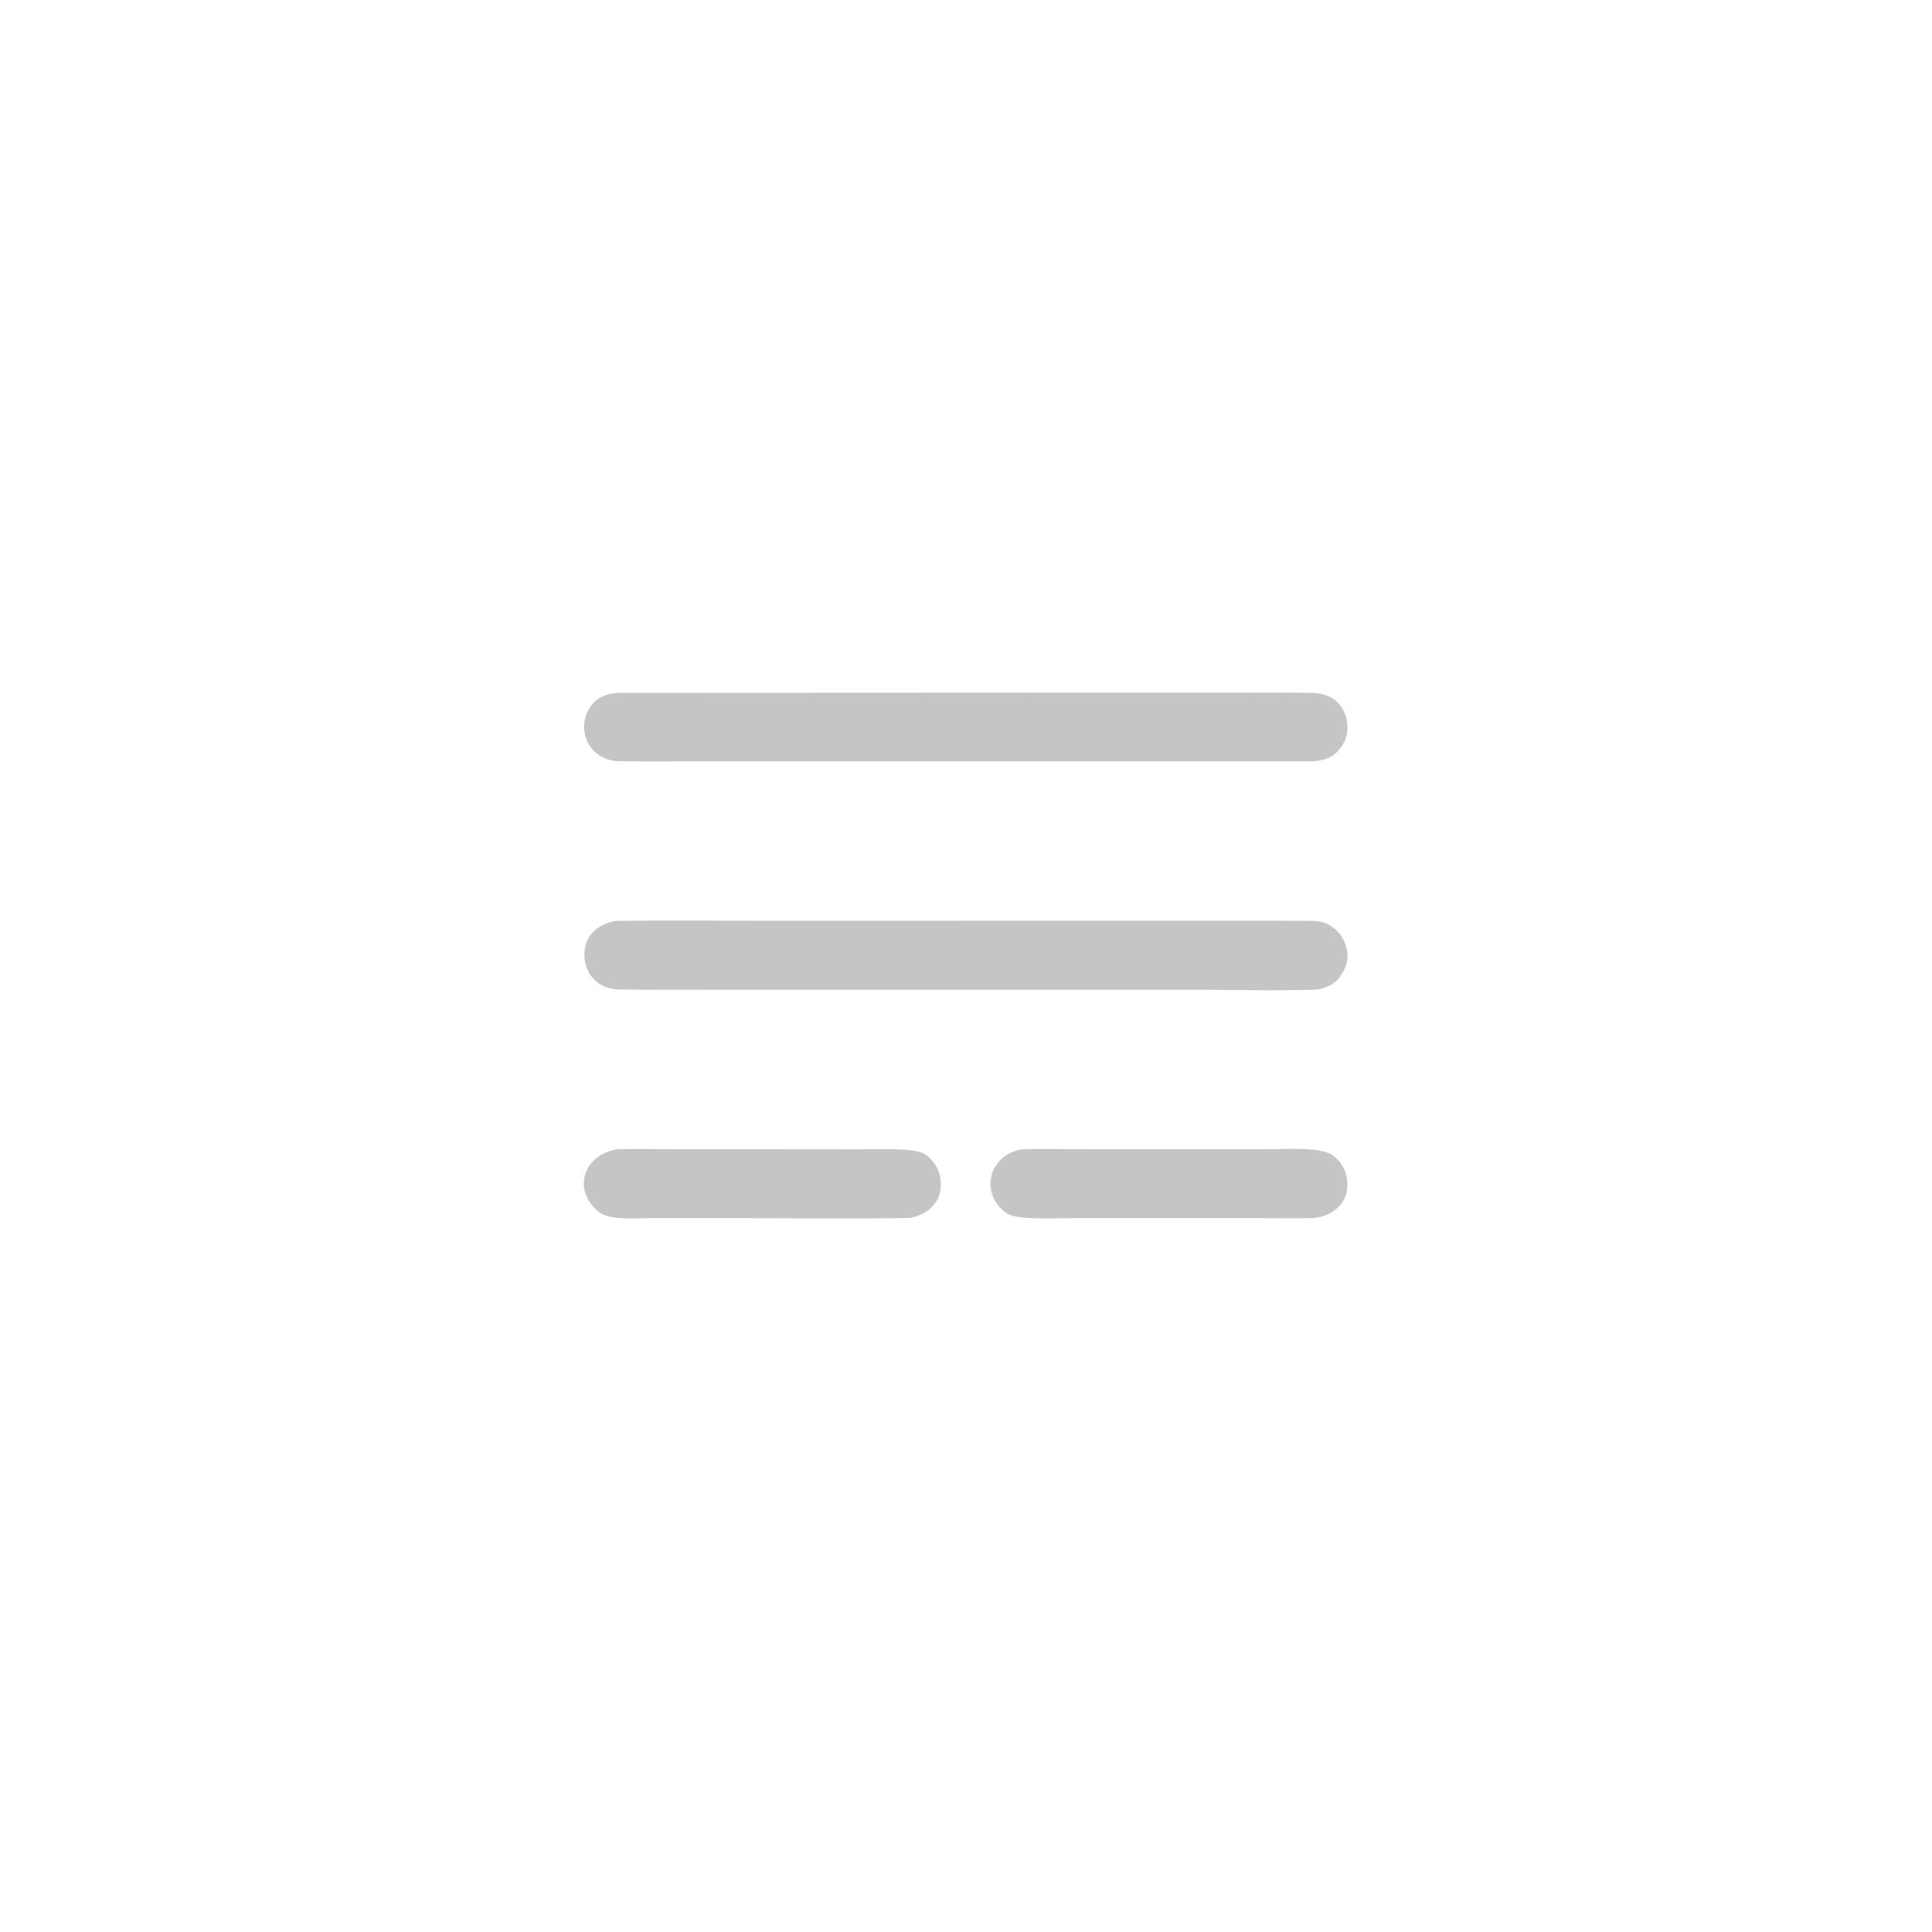
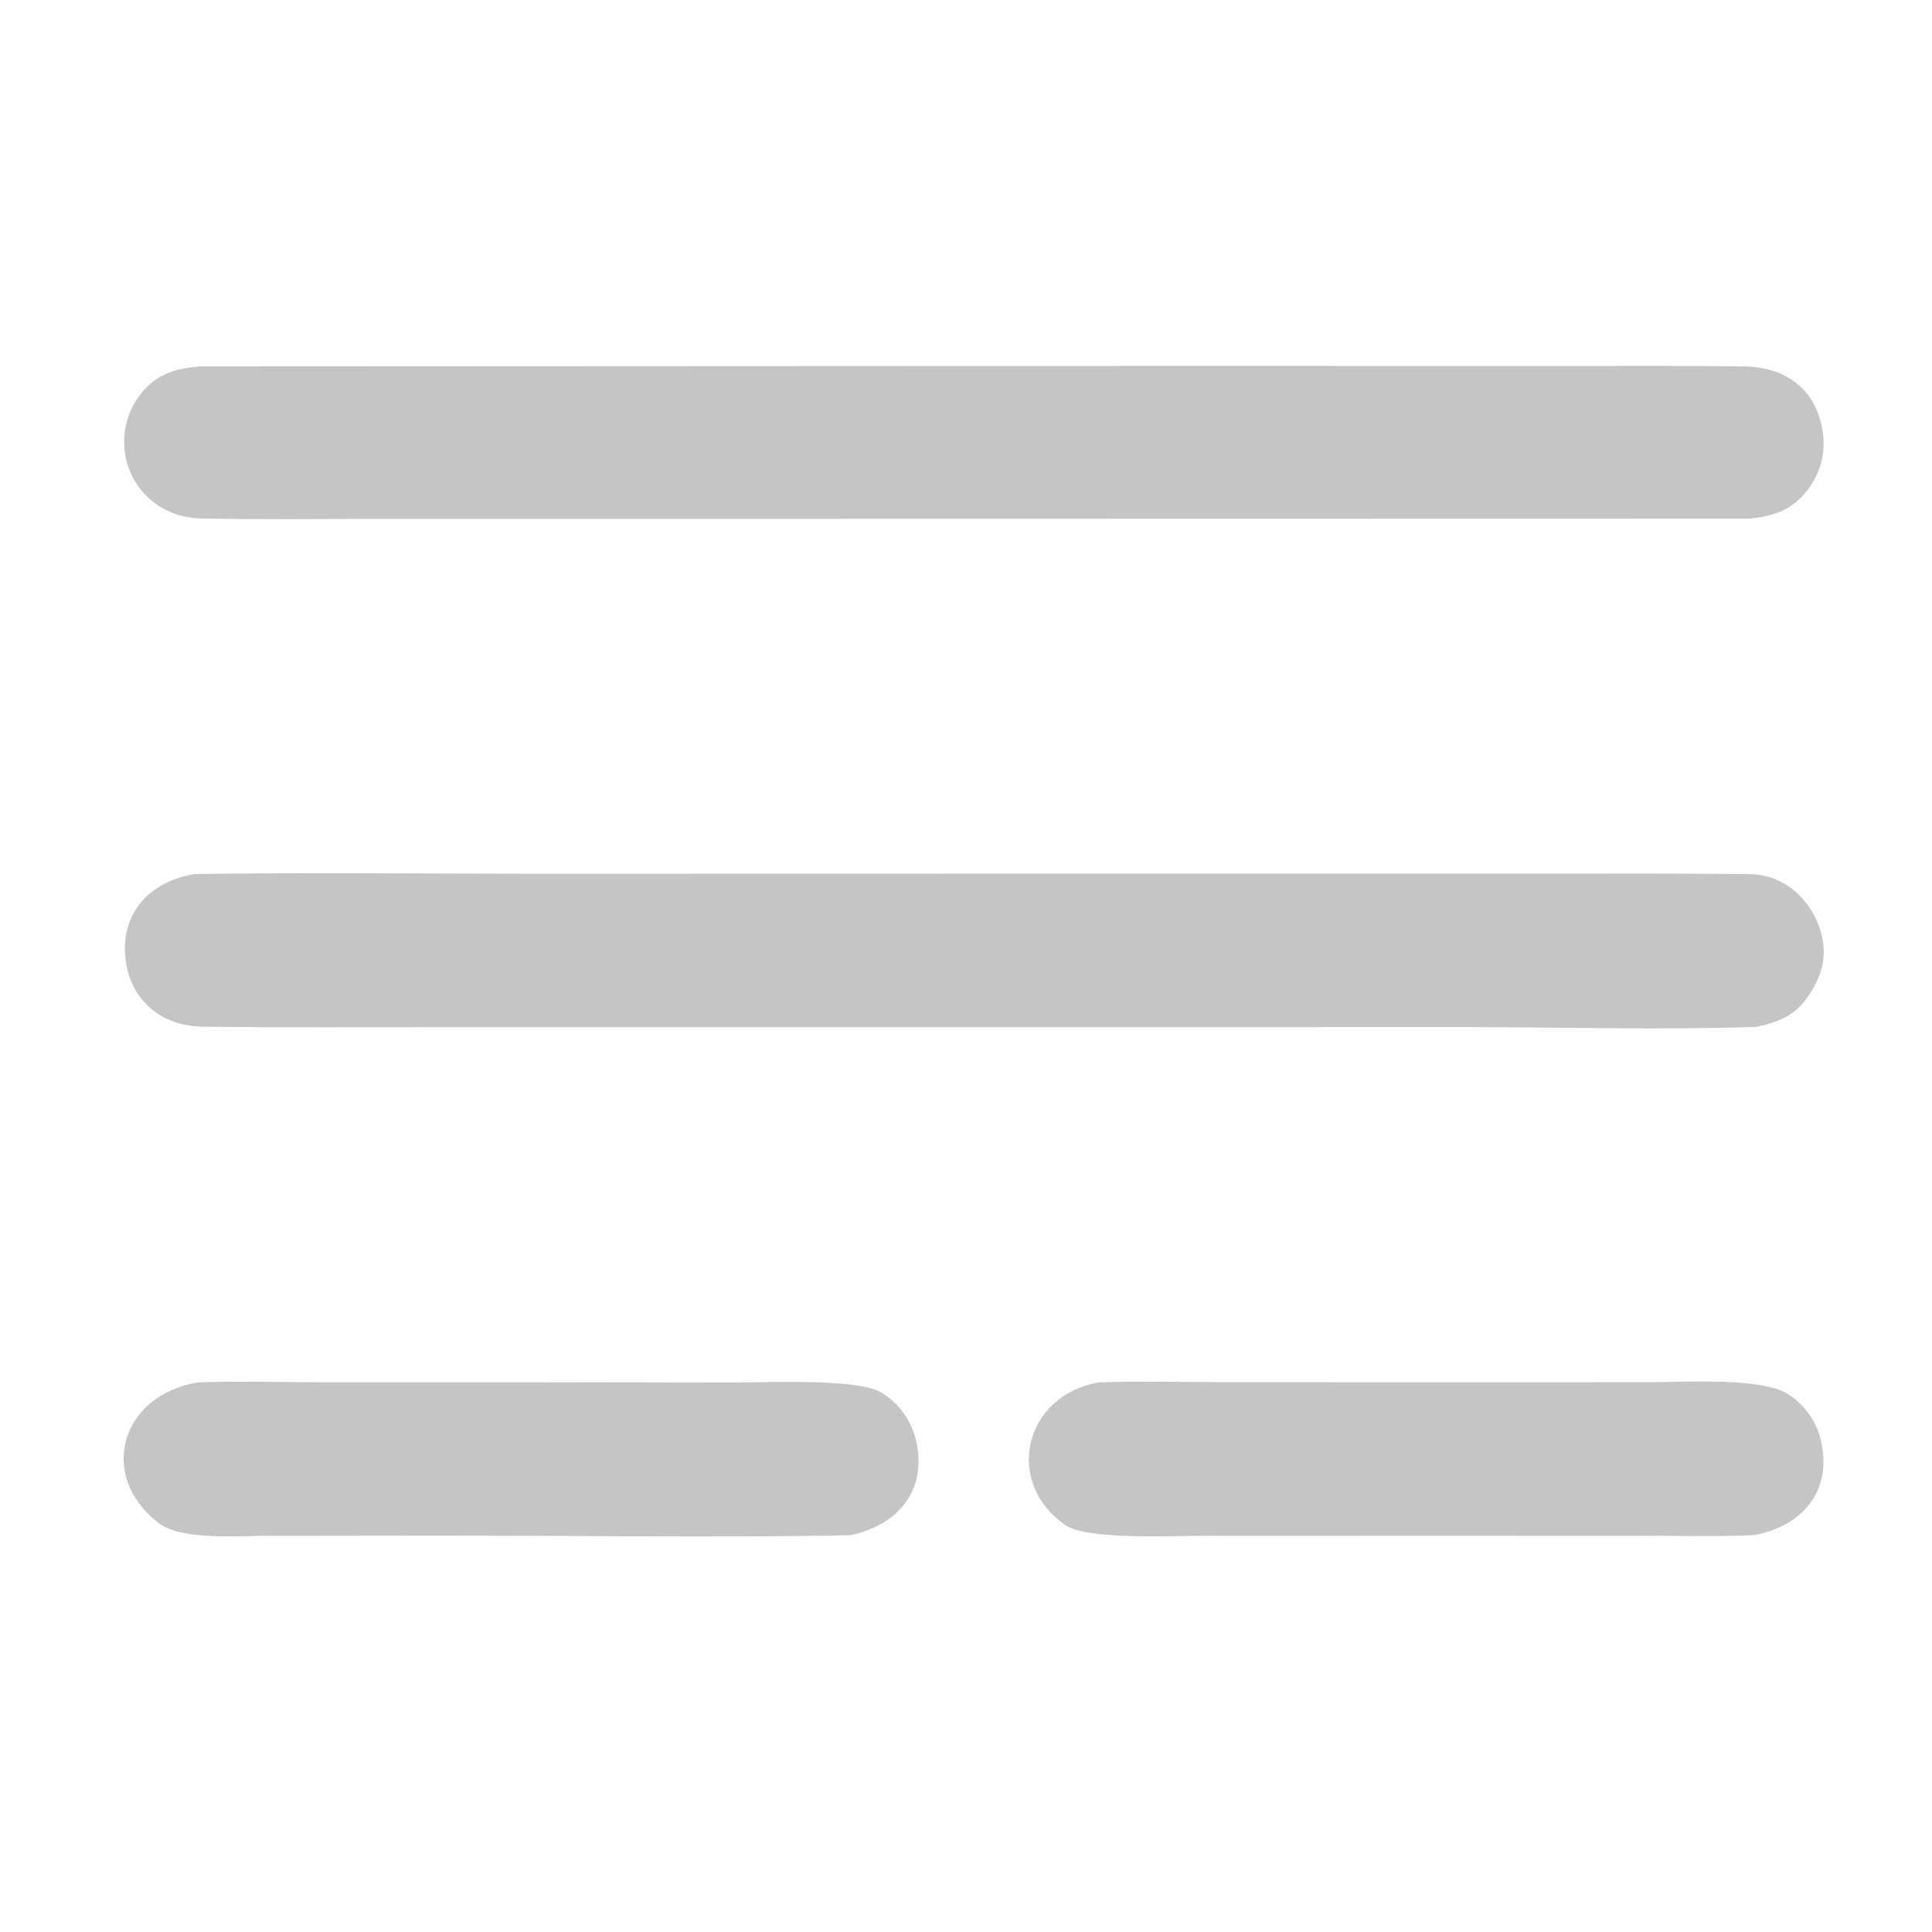
- <svg xmlns="http://www.w3.org/2000/svg" width="24" height="24" viewBox="0 0 1024 1024" fill="none">
+ <svg xmlns="http://www.w3.org/2000/svg" width="24" height="24" viewBox="280 340 460 340" fill="none">
  <path fill="#C5C5C5" d="M326.287 488.114C352.917 487.698 380.416 488.03 407.103 488.032L553.659 488.002L648.435 488.007C664.509 488.01 680.605 487.931 696.675 488.129C705.024 488.231 711.603 494.505 713.652 502.352C715.053 507.714 713.796 512.072 710.918 516.617C707.715 521.668 703.78 523.267 698.251 524.486C677.183 525.277 650.988 524.559 629.558 524.551L498.505 524.563L386.913 524.556C367.556 524.569 347.971 524.677 328.603 524.464C325.066 524.426 321.418 523.678 318.342 521.852C314.164 519.368 311.225 515.239 310.247 510.477C307.726 498.64 314.73 490.047 326.287 488.114Z" />
  <path fill="#C5C5C5" d="M327.637 367.229L565.676 367.115L651.761 367.14C666.222 367.142 680.678 367.036 695.134 367.237C704.959 367.374 712.287 372.395 713.933 382.501C714.8 387.542 713.488 392.714 710.322 396.732C706.572 401.513 702.301 402.85 696.625 403.489L448.106 403.538L369.637 403.542C355.843 403.565 341.694 403.737 327.893 403.439C323.683 403.347 319.634 402.031 316.29 399.364C312.539 396.339 310.153 391.94 309.664 387.147C309.153 382.246 310.612 377.344 313.72 373.521C317.507 368.916 322.053 367.706 327.637 367.229Z" />
  <path fill="#C5C5C5" d="M541.606 609.14C551.372 608.794 562.897 609.087 572.771 609.092L631.679 609.103L673.048 609.093C681.029 609.094 699.734 607.882 705.915 612.046C710.014 614.758 712.84 619.014 713.751 623.844C715.974 635.527 708.78 643.425 697.684 645.489C688.964 645.933 677.56 645.631 668.64 645.642L612.346 645.635L567.788 645.652C560.315 645.657 539.033 646.72 533.839 643.226C519.011 633.249 523.559 612.315 541.606 609.14Z" />
  <path fill="#C5C5C5" d="M326.998 609.174C335.499 608.768 346.474 609.103 355.202 609.103L408.529 609.106L454.182 609.181C462.094 609.183 484.06 608.124 489.802 611.53C494.19 614.19 497.253 618.575 498.242 623.609C500.63 635.216 493.438 643.323 482.404 645.531C449.341 646.182 414.663 645.564 381.467 645.607L344.59 645.652C337.186 645.653 323.308 646.852 317.844 642.672C302.962 631.288 308.928 612.14 326.998 609.174Z" />
</svg>
